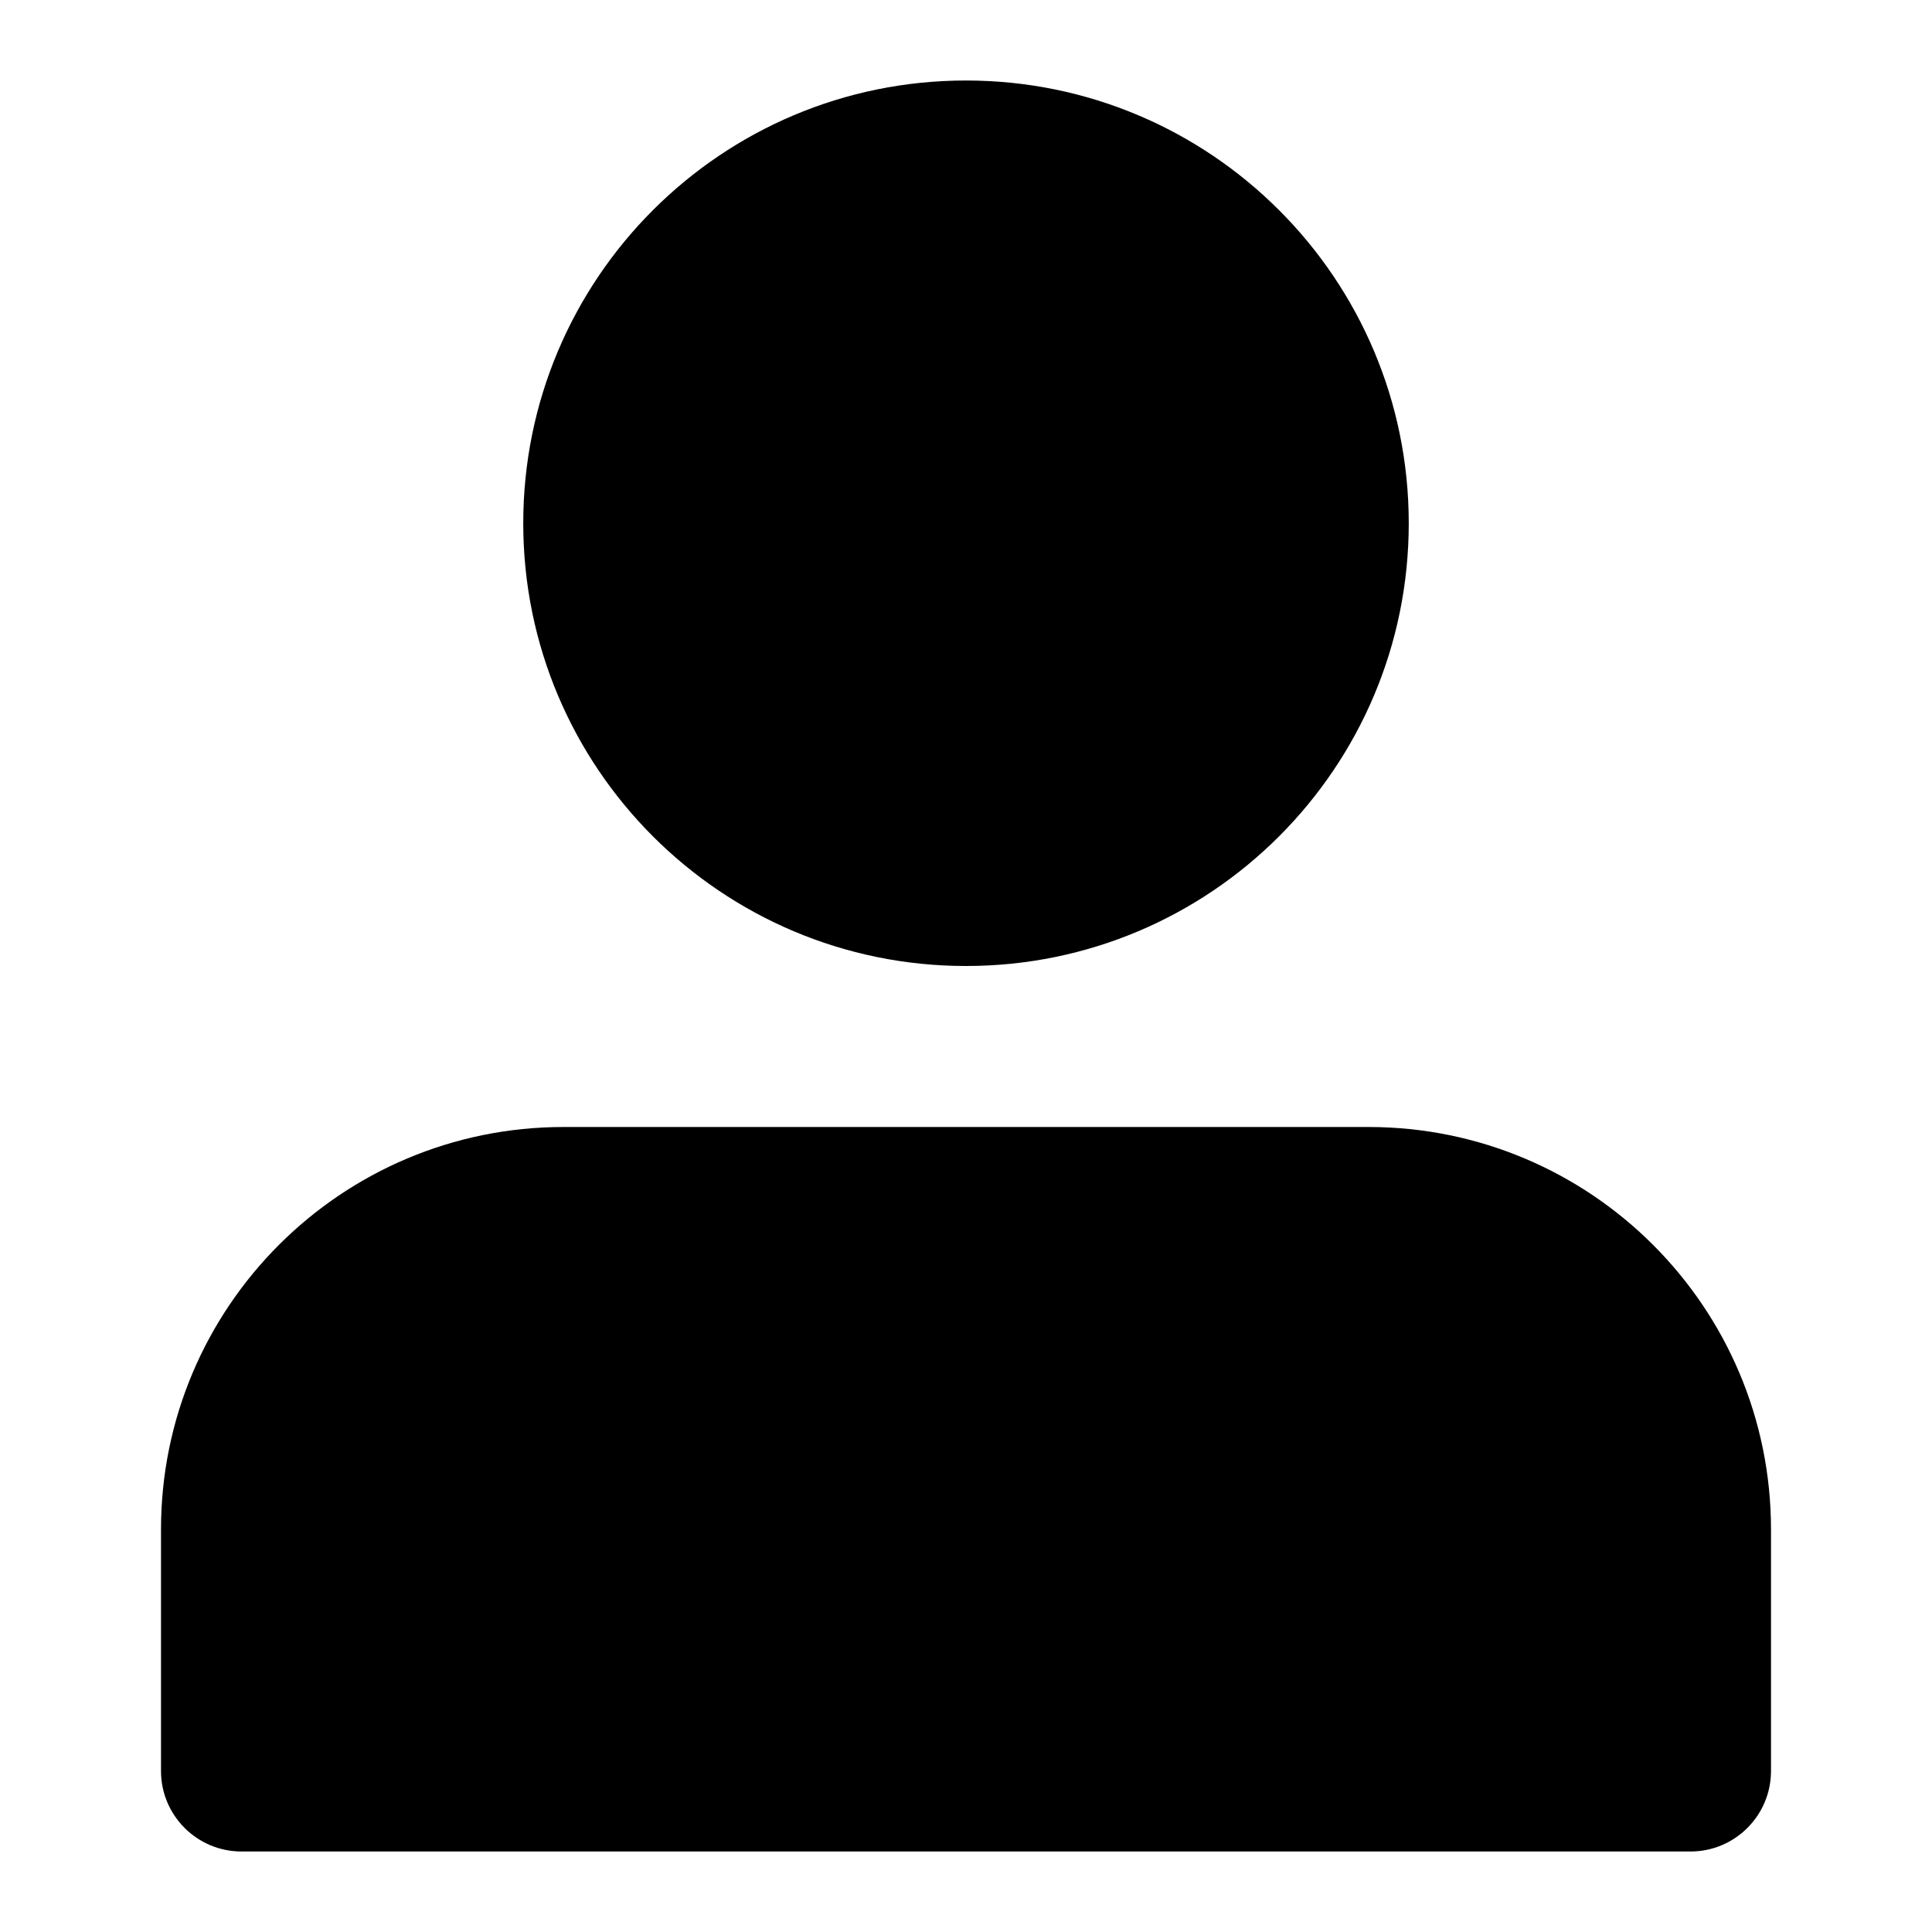
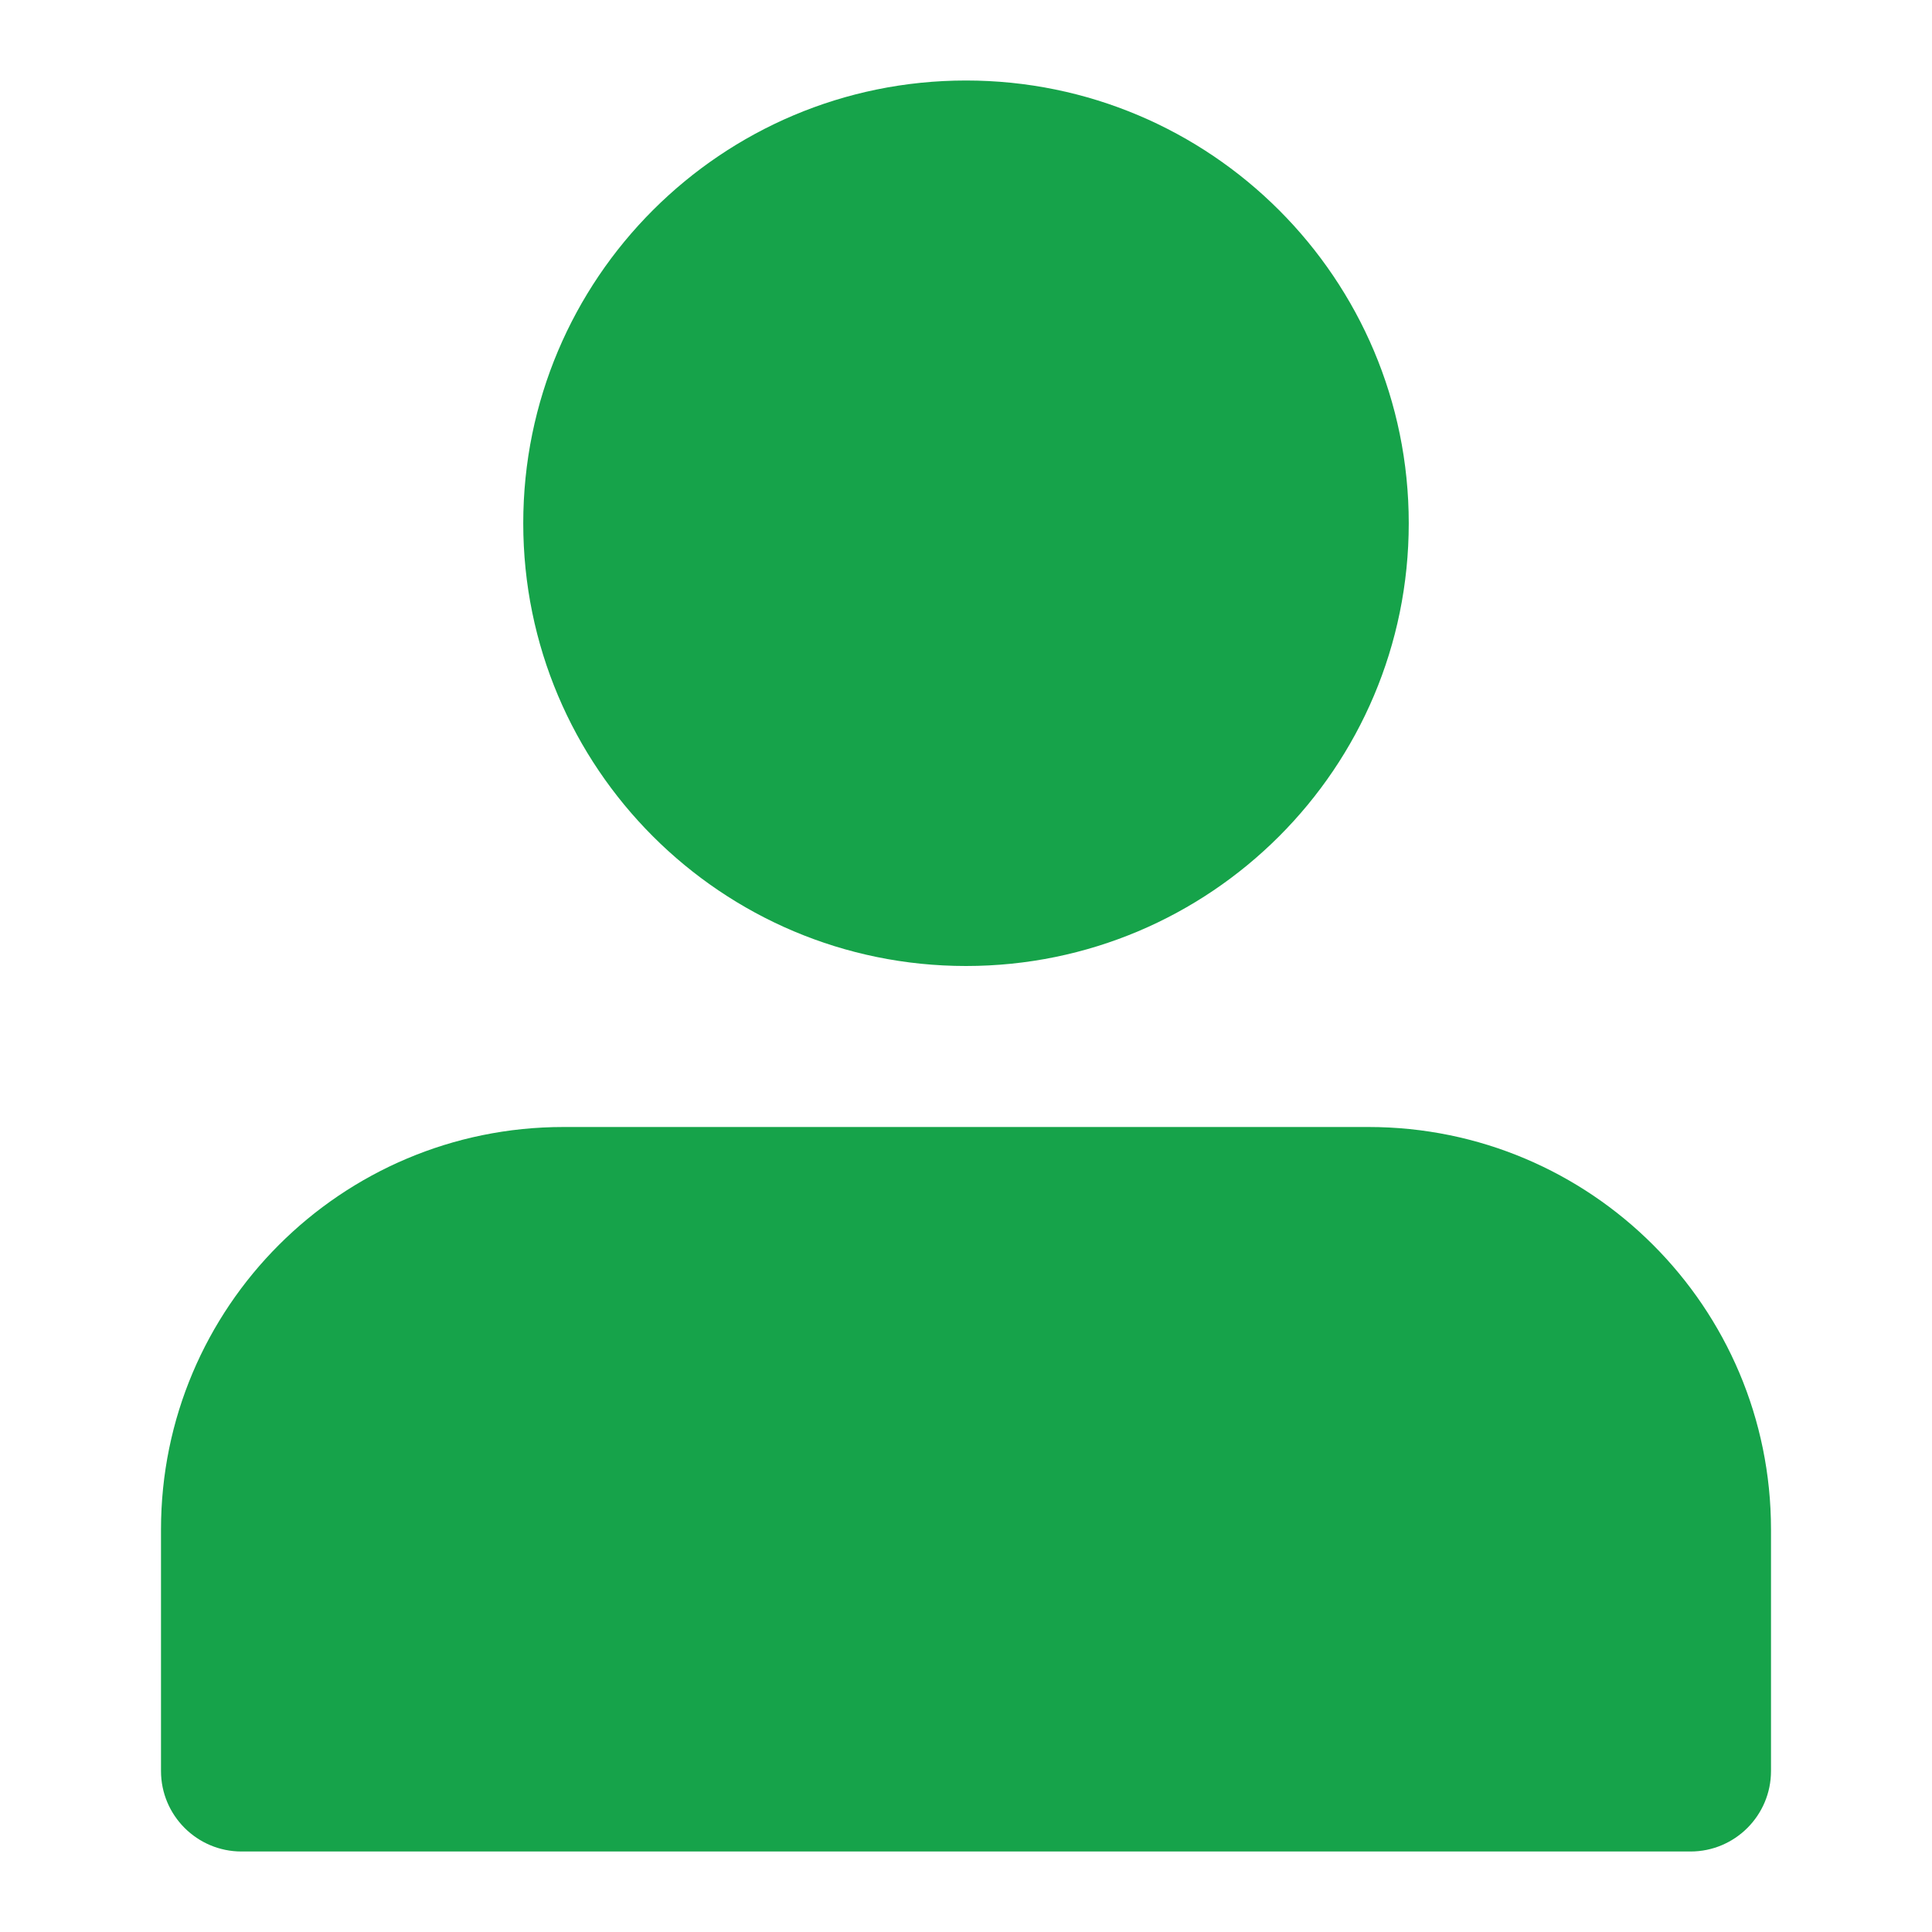
<svg xmlns="http://www.w3.org/2000/svg" width="800px" height="800px" viewBox="0 0 24 24" fill="none">
-   <path d="M12 1C8.962 1 6.5 3.462 6.5 6.5C6.5 9.538 8.962 12 12 12C15.038 12 17.5 9.538 17.5 6.5C17.5 3.462 15.038 1 12 1Z" fill="#000000" />
-   <path d="M7 14C4.239 14 2 16.239 2 19V22C2 22.552 2.448 23 3 23H21C21.552 23 22 22.552 22 22V19C22 16.239 19.761 14 17 14H7Z" fill="#000000" />
+   <path d="M12 1C8.962 1 6.5 3.462 6.5 6.5C6.5 9.538 8.962 12 12 12C15.038 12 17.5 9.538 17.5 6.5C17.5 3.462 15.038 1 12 1Z" fill="#16a34a" />
+   <path d="M7 14C4.239 14 2 16.239 2 19V22C2 22.552 2.448 23 3 23H21C21.552 23 22 22.552 22 22V19C22 16.239 19.761 14 17 14H7Z" fill="#16a34a" />
</svg>
